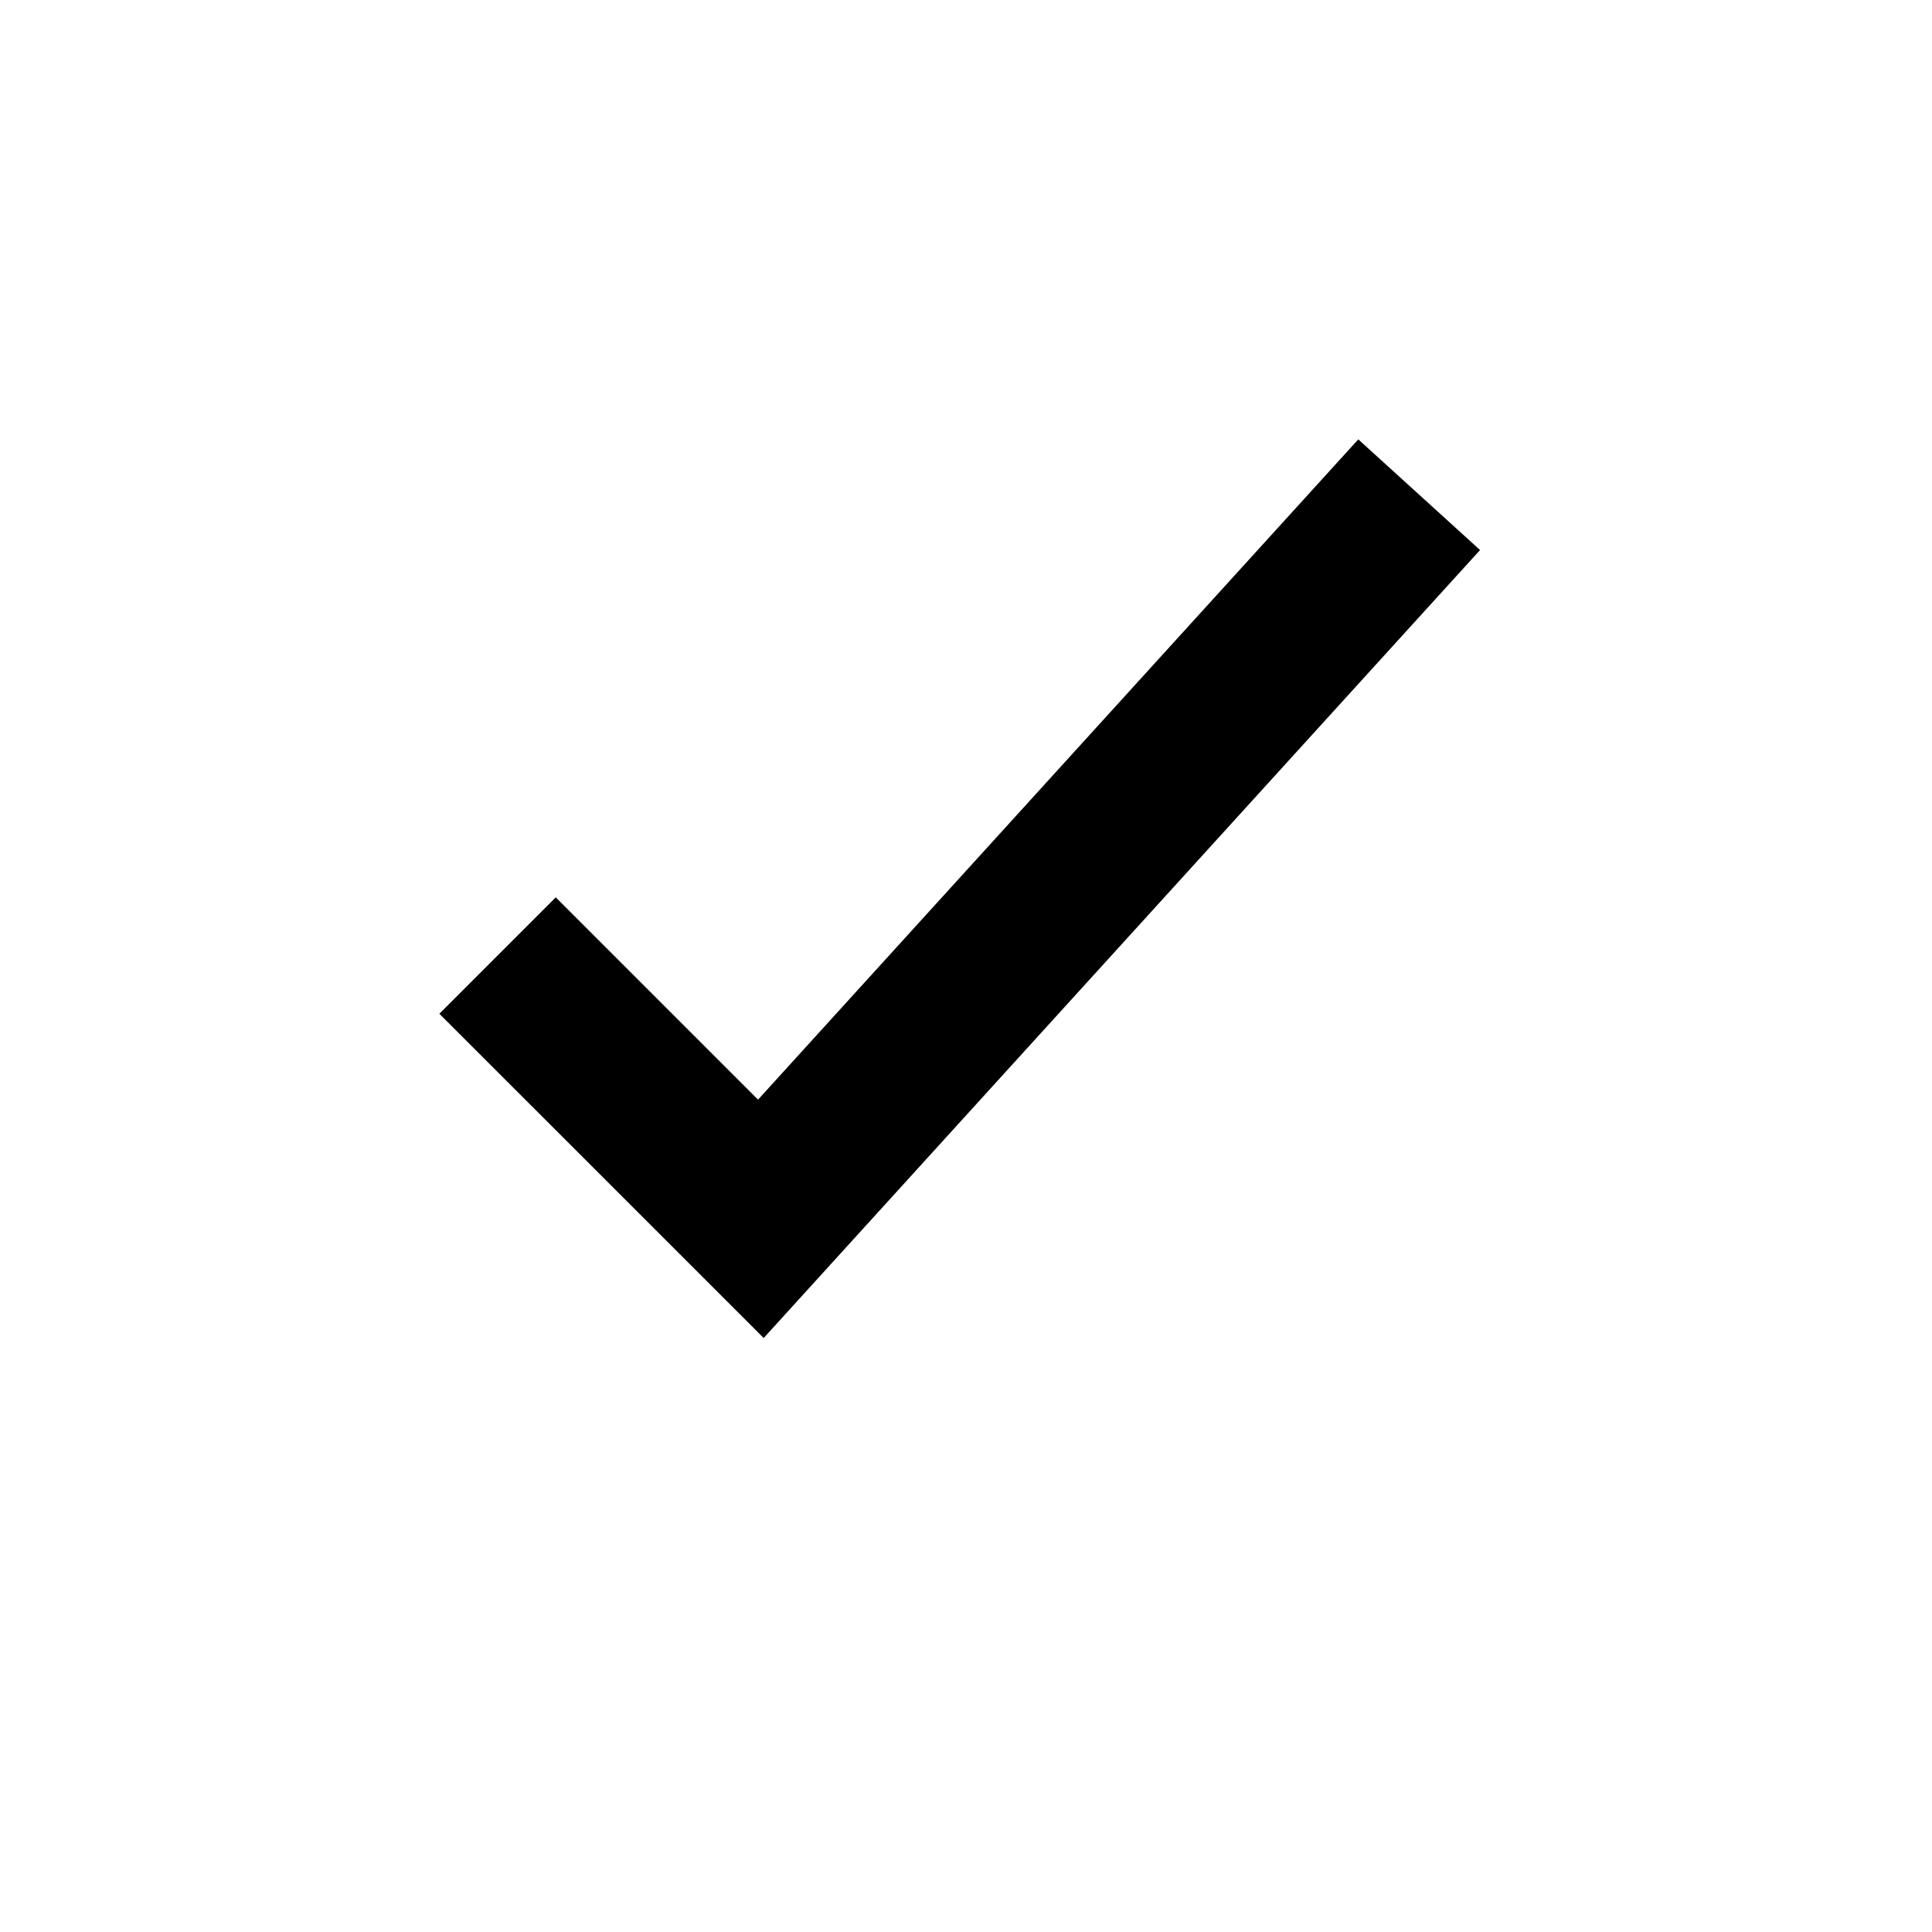
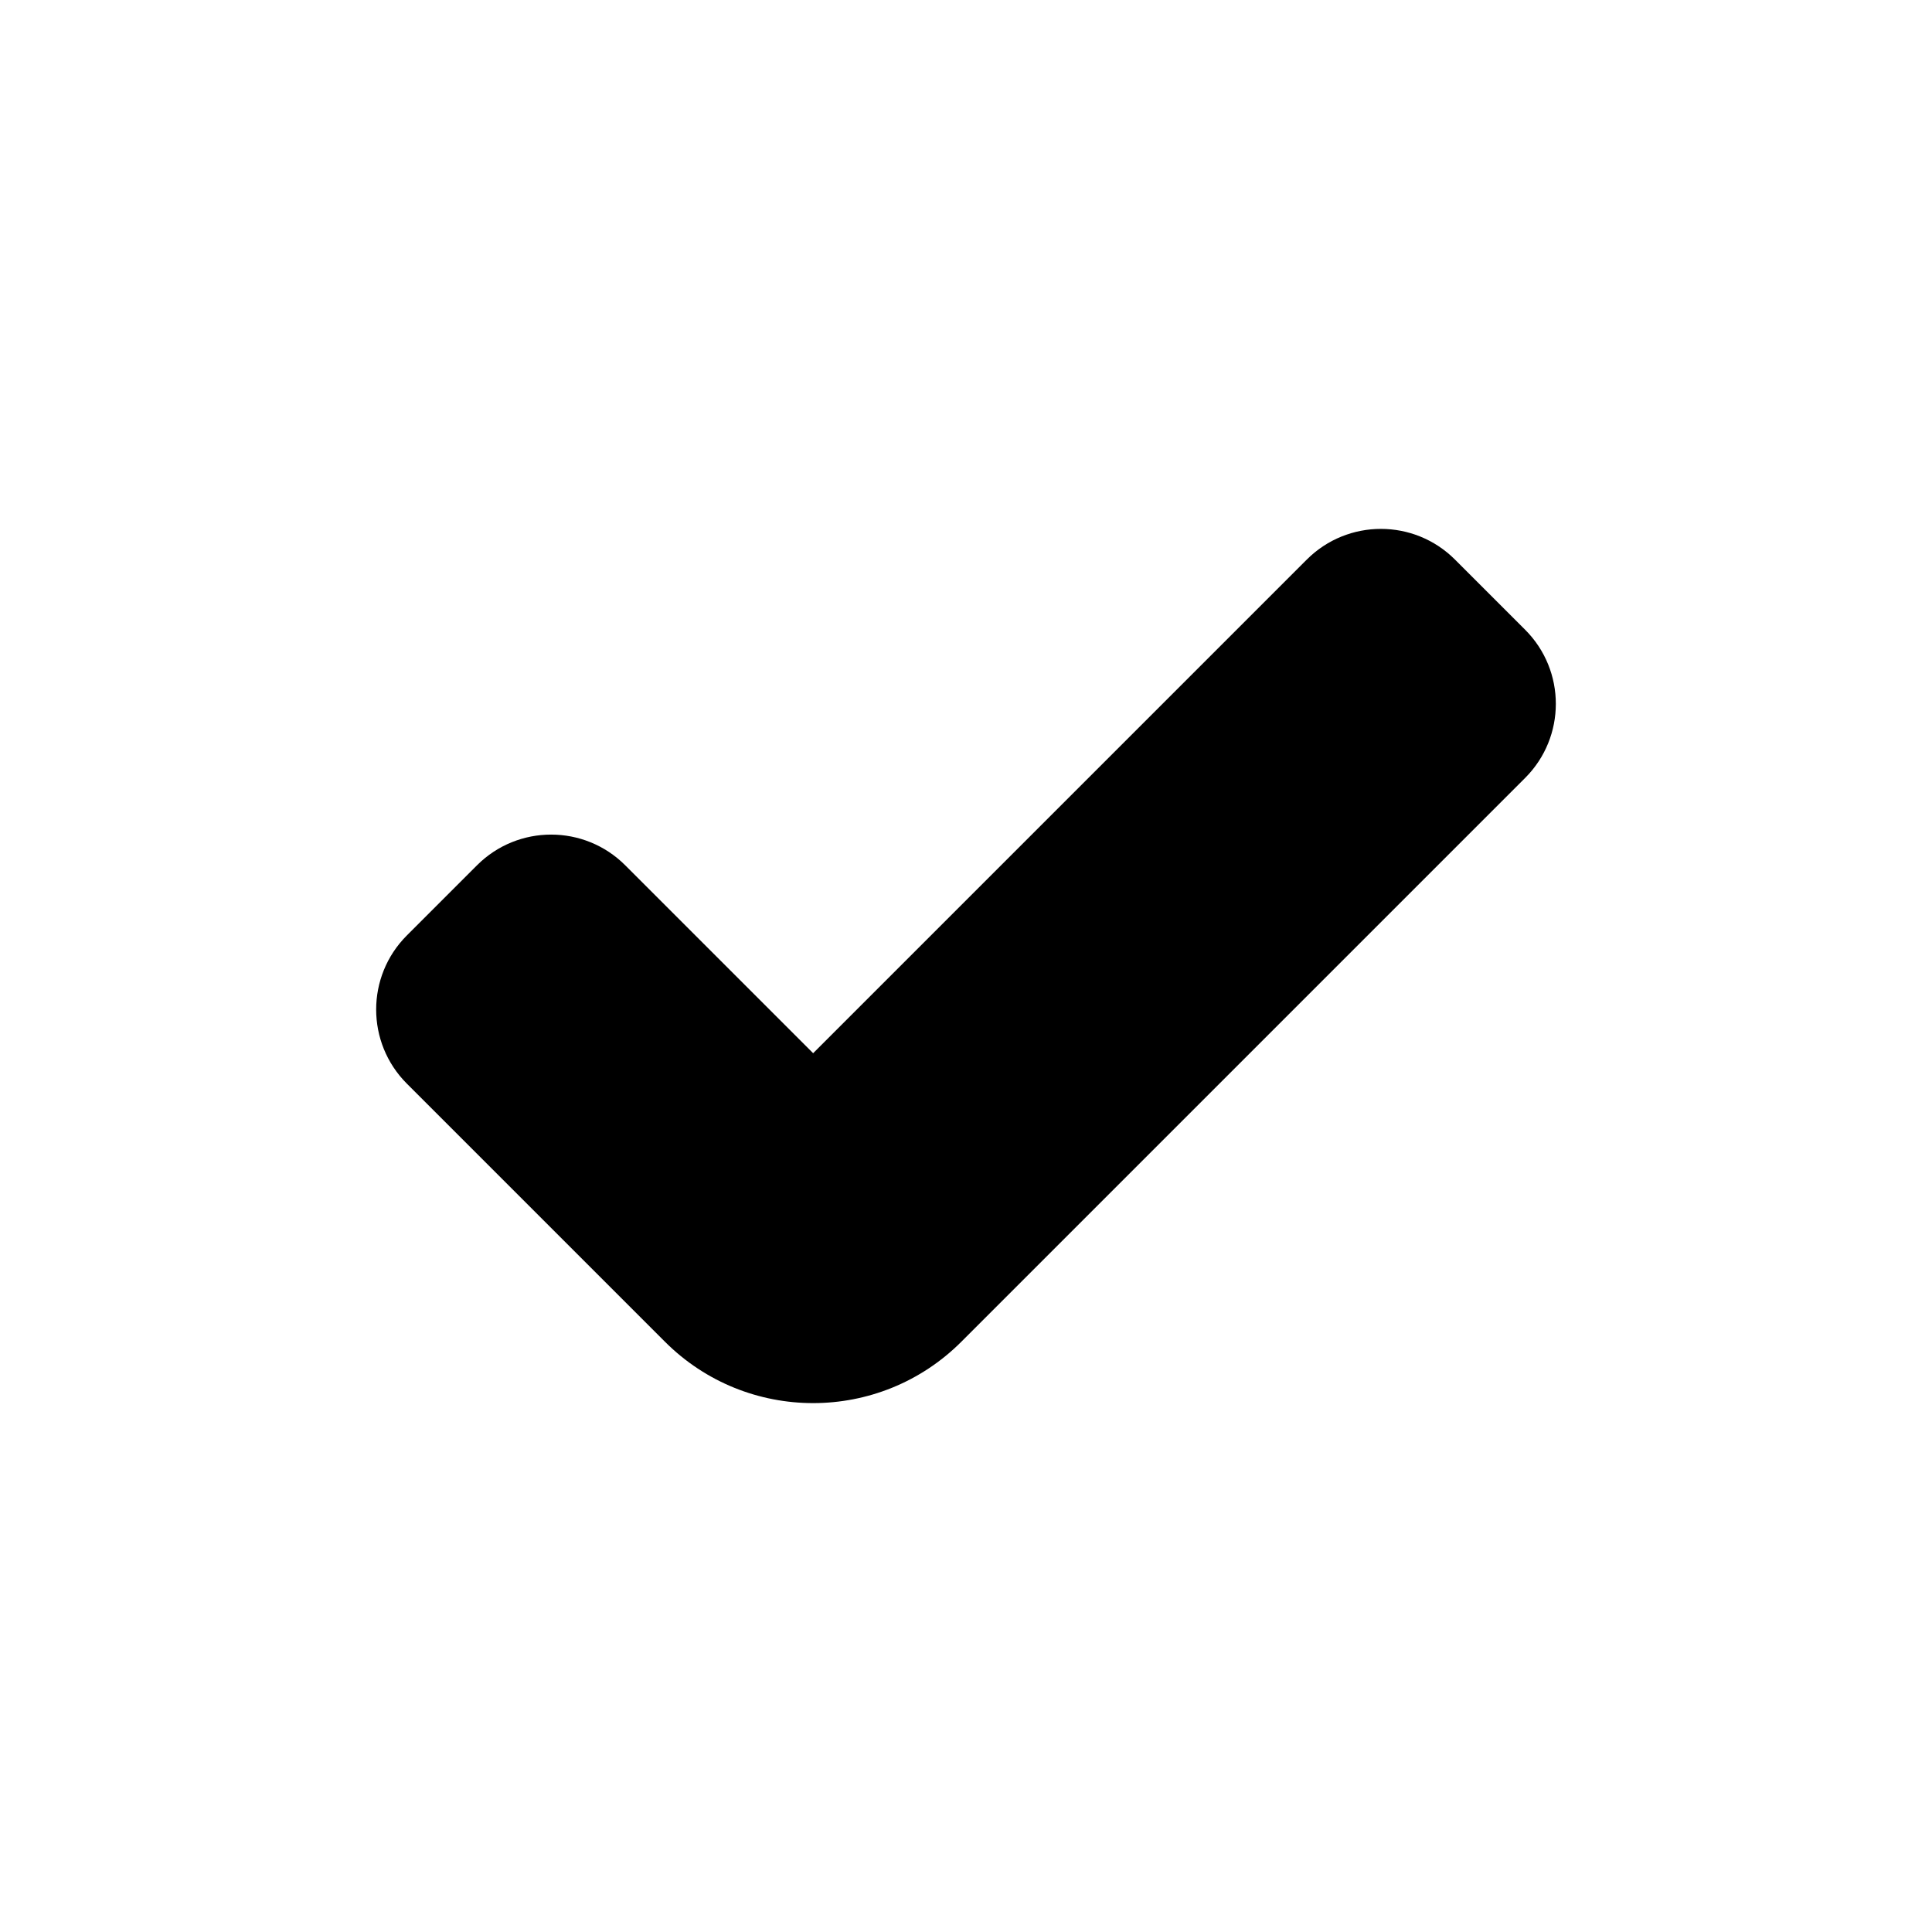
<svg xmlns="http://www.w3.org/2000/svg" height="642" viewBox="0 0 642 642" width="642">
-   <path d="m253.778 444.616-107.778-107.756 38.675-38.675 67.222 67.222 199.456-219.406 40.469 36.772z" fill-rule="evenodd" />
+   <path d="m135.201 310.842 23.305-23.307c13.602-13.601 35.654-13.601 49.256 0l62.445 62.446 164.031-164.03c13.601-13.602 35.654-13.602 49.254 0l23.307 23.306c13.601 13.601 13.601 35.654 0 49.254l-187.335 187.335c-27.205 27.205-71.31 27.205-98.515 0l-85.749-85.75c-13.602-13.601-13.602-35.654 0-49.254z" fill-rule="evenodd" />
</svg>
